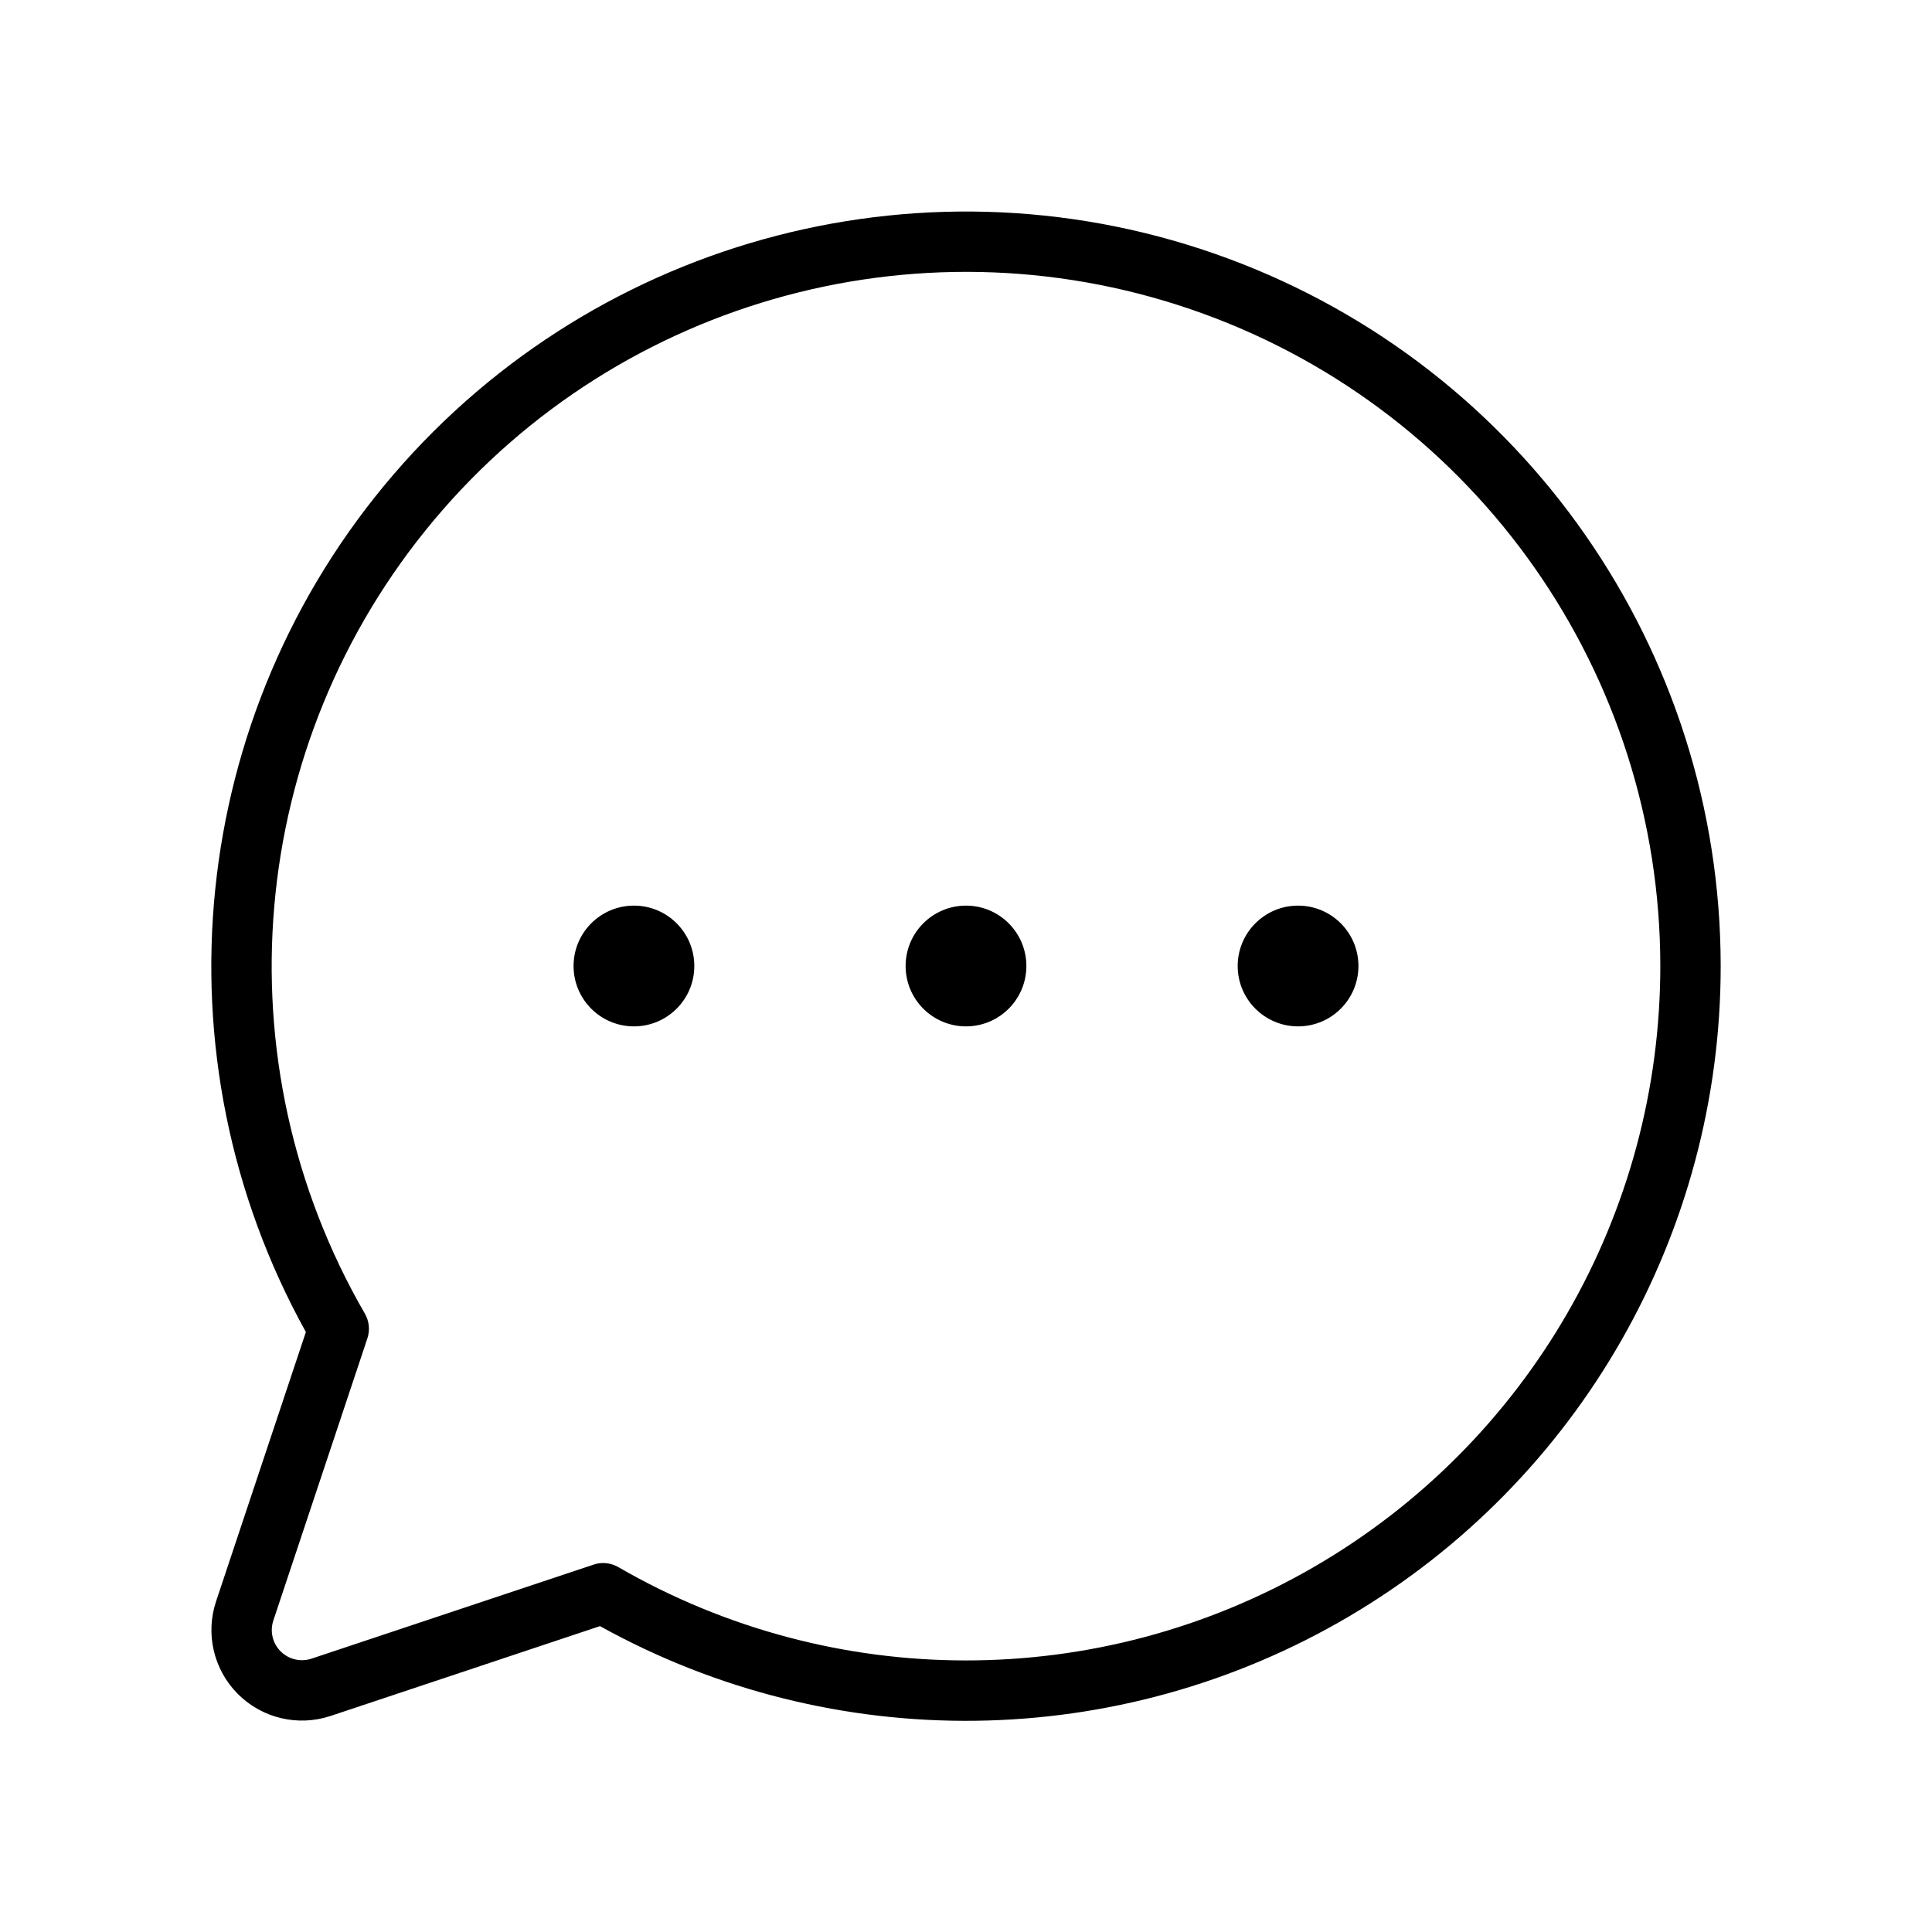
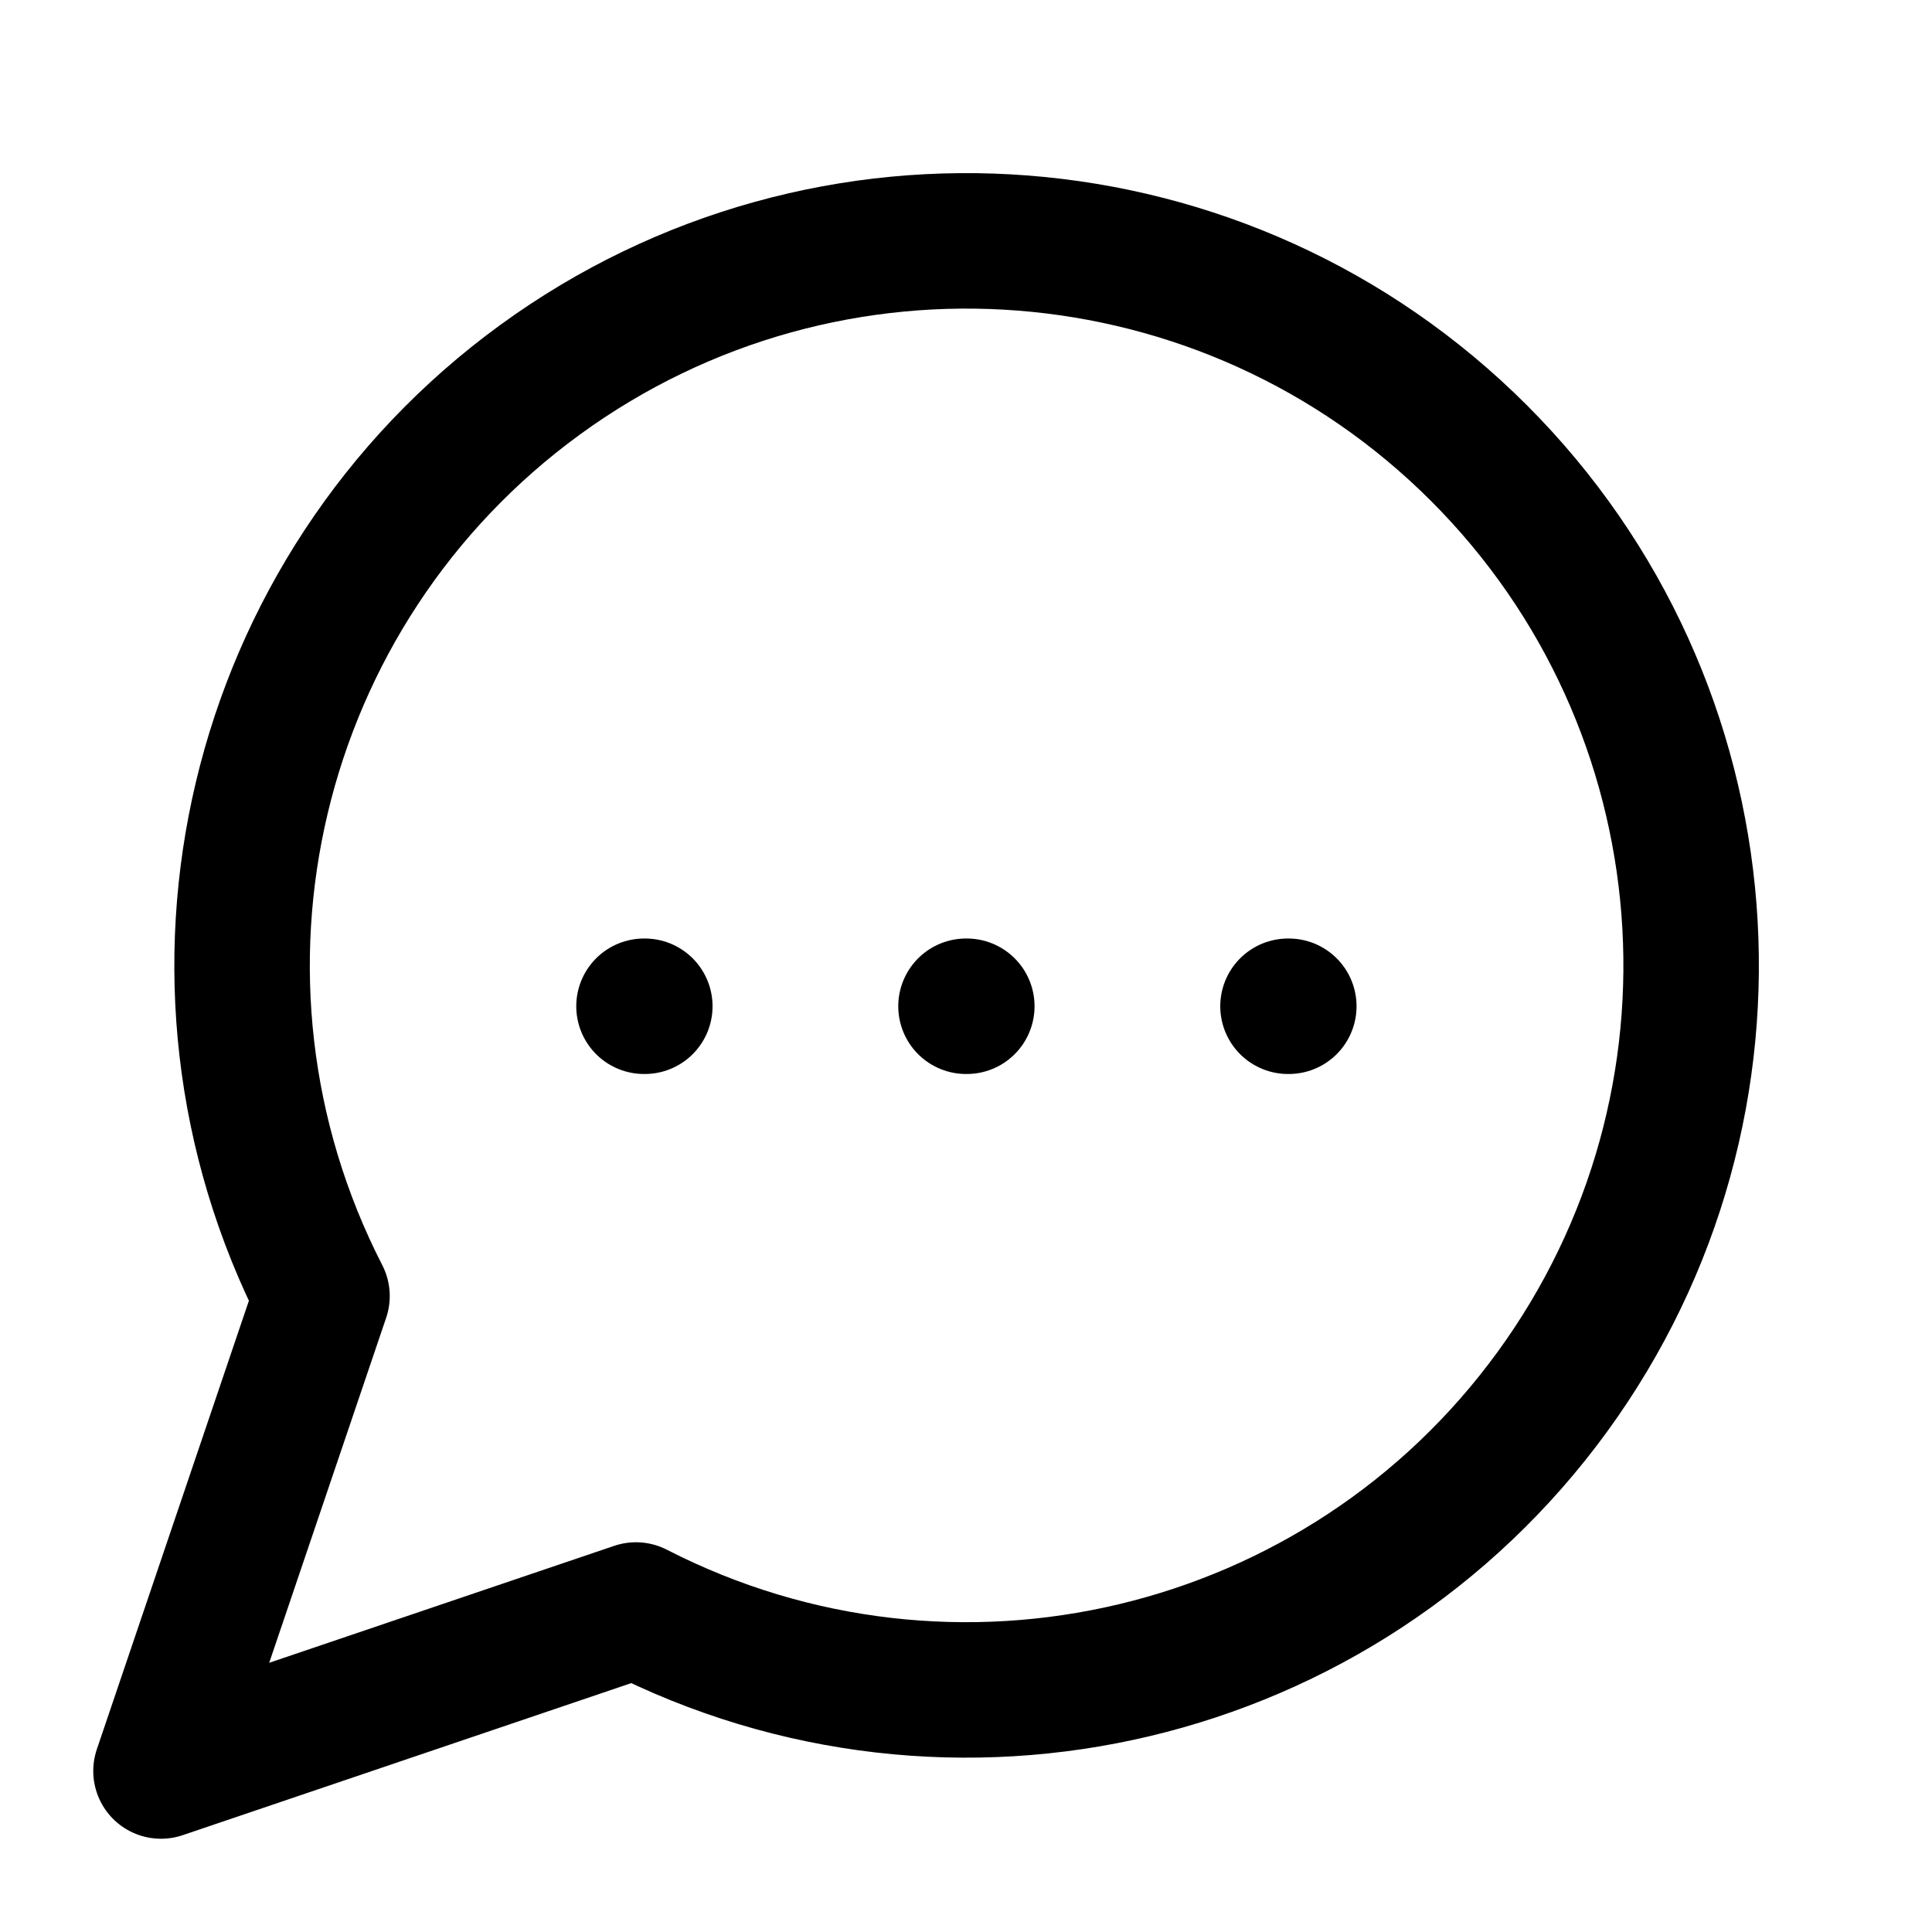
- <svg xmlns="http://www.w3.org/2000/svg" viewBox="0 0 256 256" fill="currentColor">
-   <path d="M136,128a8,8,0,1,1-8-8A8,8,0,0,1,136,128Zm-52-8a8,8,0,1,0,8,8A8,8,0,0,0,84,120Zm88,0a8,8,0,1,0,8,8A8,8,0,0,0,172,120Zm56,8A100,100,0,0,1,79.5,215.47l-35.69,11.9a12,12,0,0,1-15.18-15.18l11.9-35.69A100,100,0,1,1,228,128Zm-8,0A92,92,0,1,0,48.35,174.07a4,4,0,0,1,.33,3.27L36.22,214.72a4,4,0,0,0,5.06,5.06l37.38-12.46a3.93,3.93,0,0,1,1.27-.21,4.05,4.05,0,0,1,2,.54A92,92,0,0,0,220,128Z" />
+ <svg xmlns="http://www.w3.org/2000/svg" width="24" height="24" viewBox="0 0 24 24" fill="none" stroke="currentColor" stroke-width="1.683" stroke-linecap="round" stroke-linejoin="round">
+   <path d="M7.9 20A9 9 0 1 0 4 16.1L2 22z" />
+   <path d="M8 12.5h.01" />
+   <path d="M12 12.5h.01" />
+   <path d="M16 12.5h.01" />
</svg>
